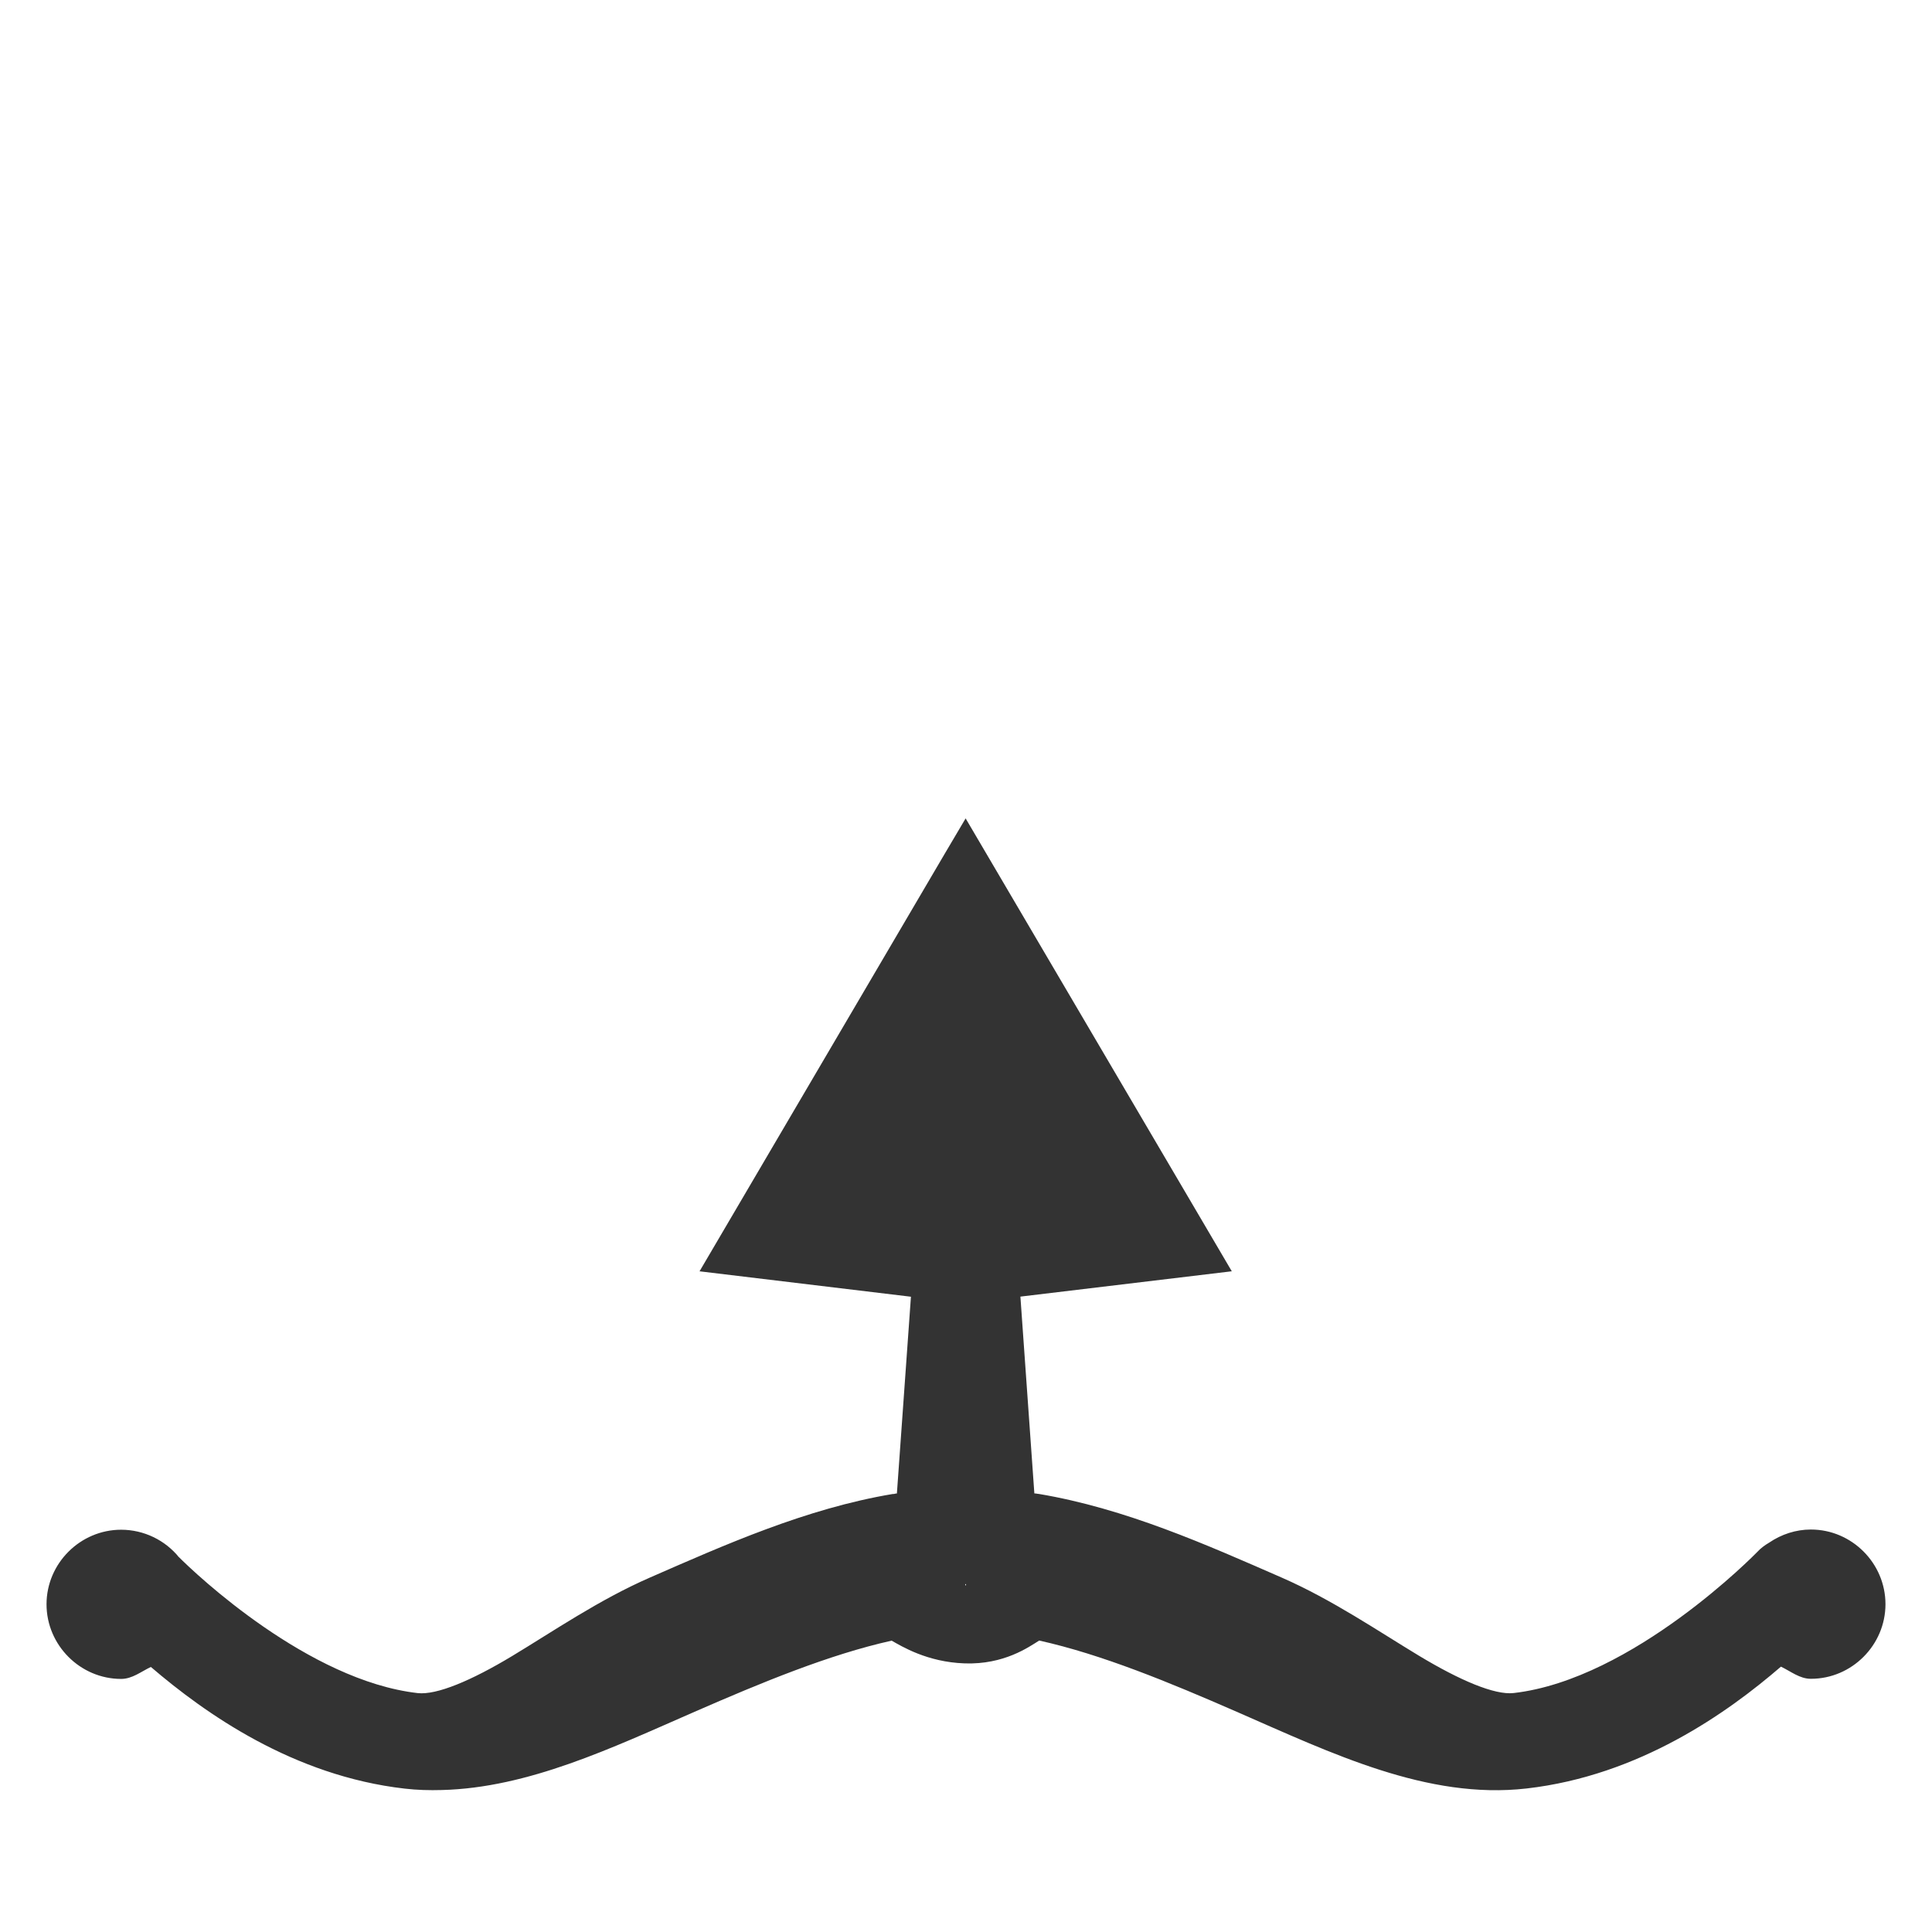
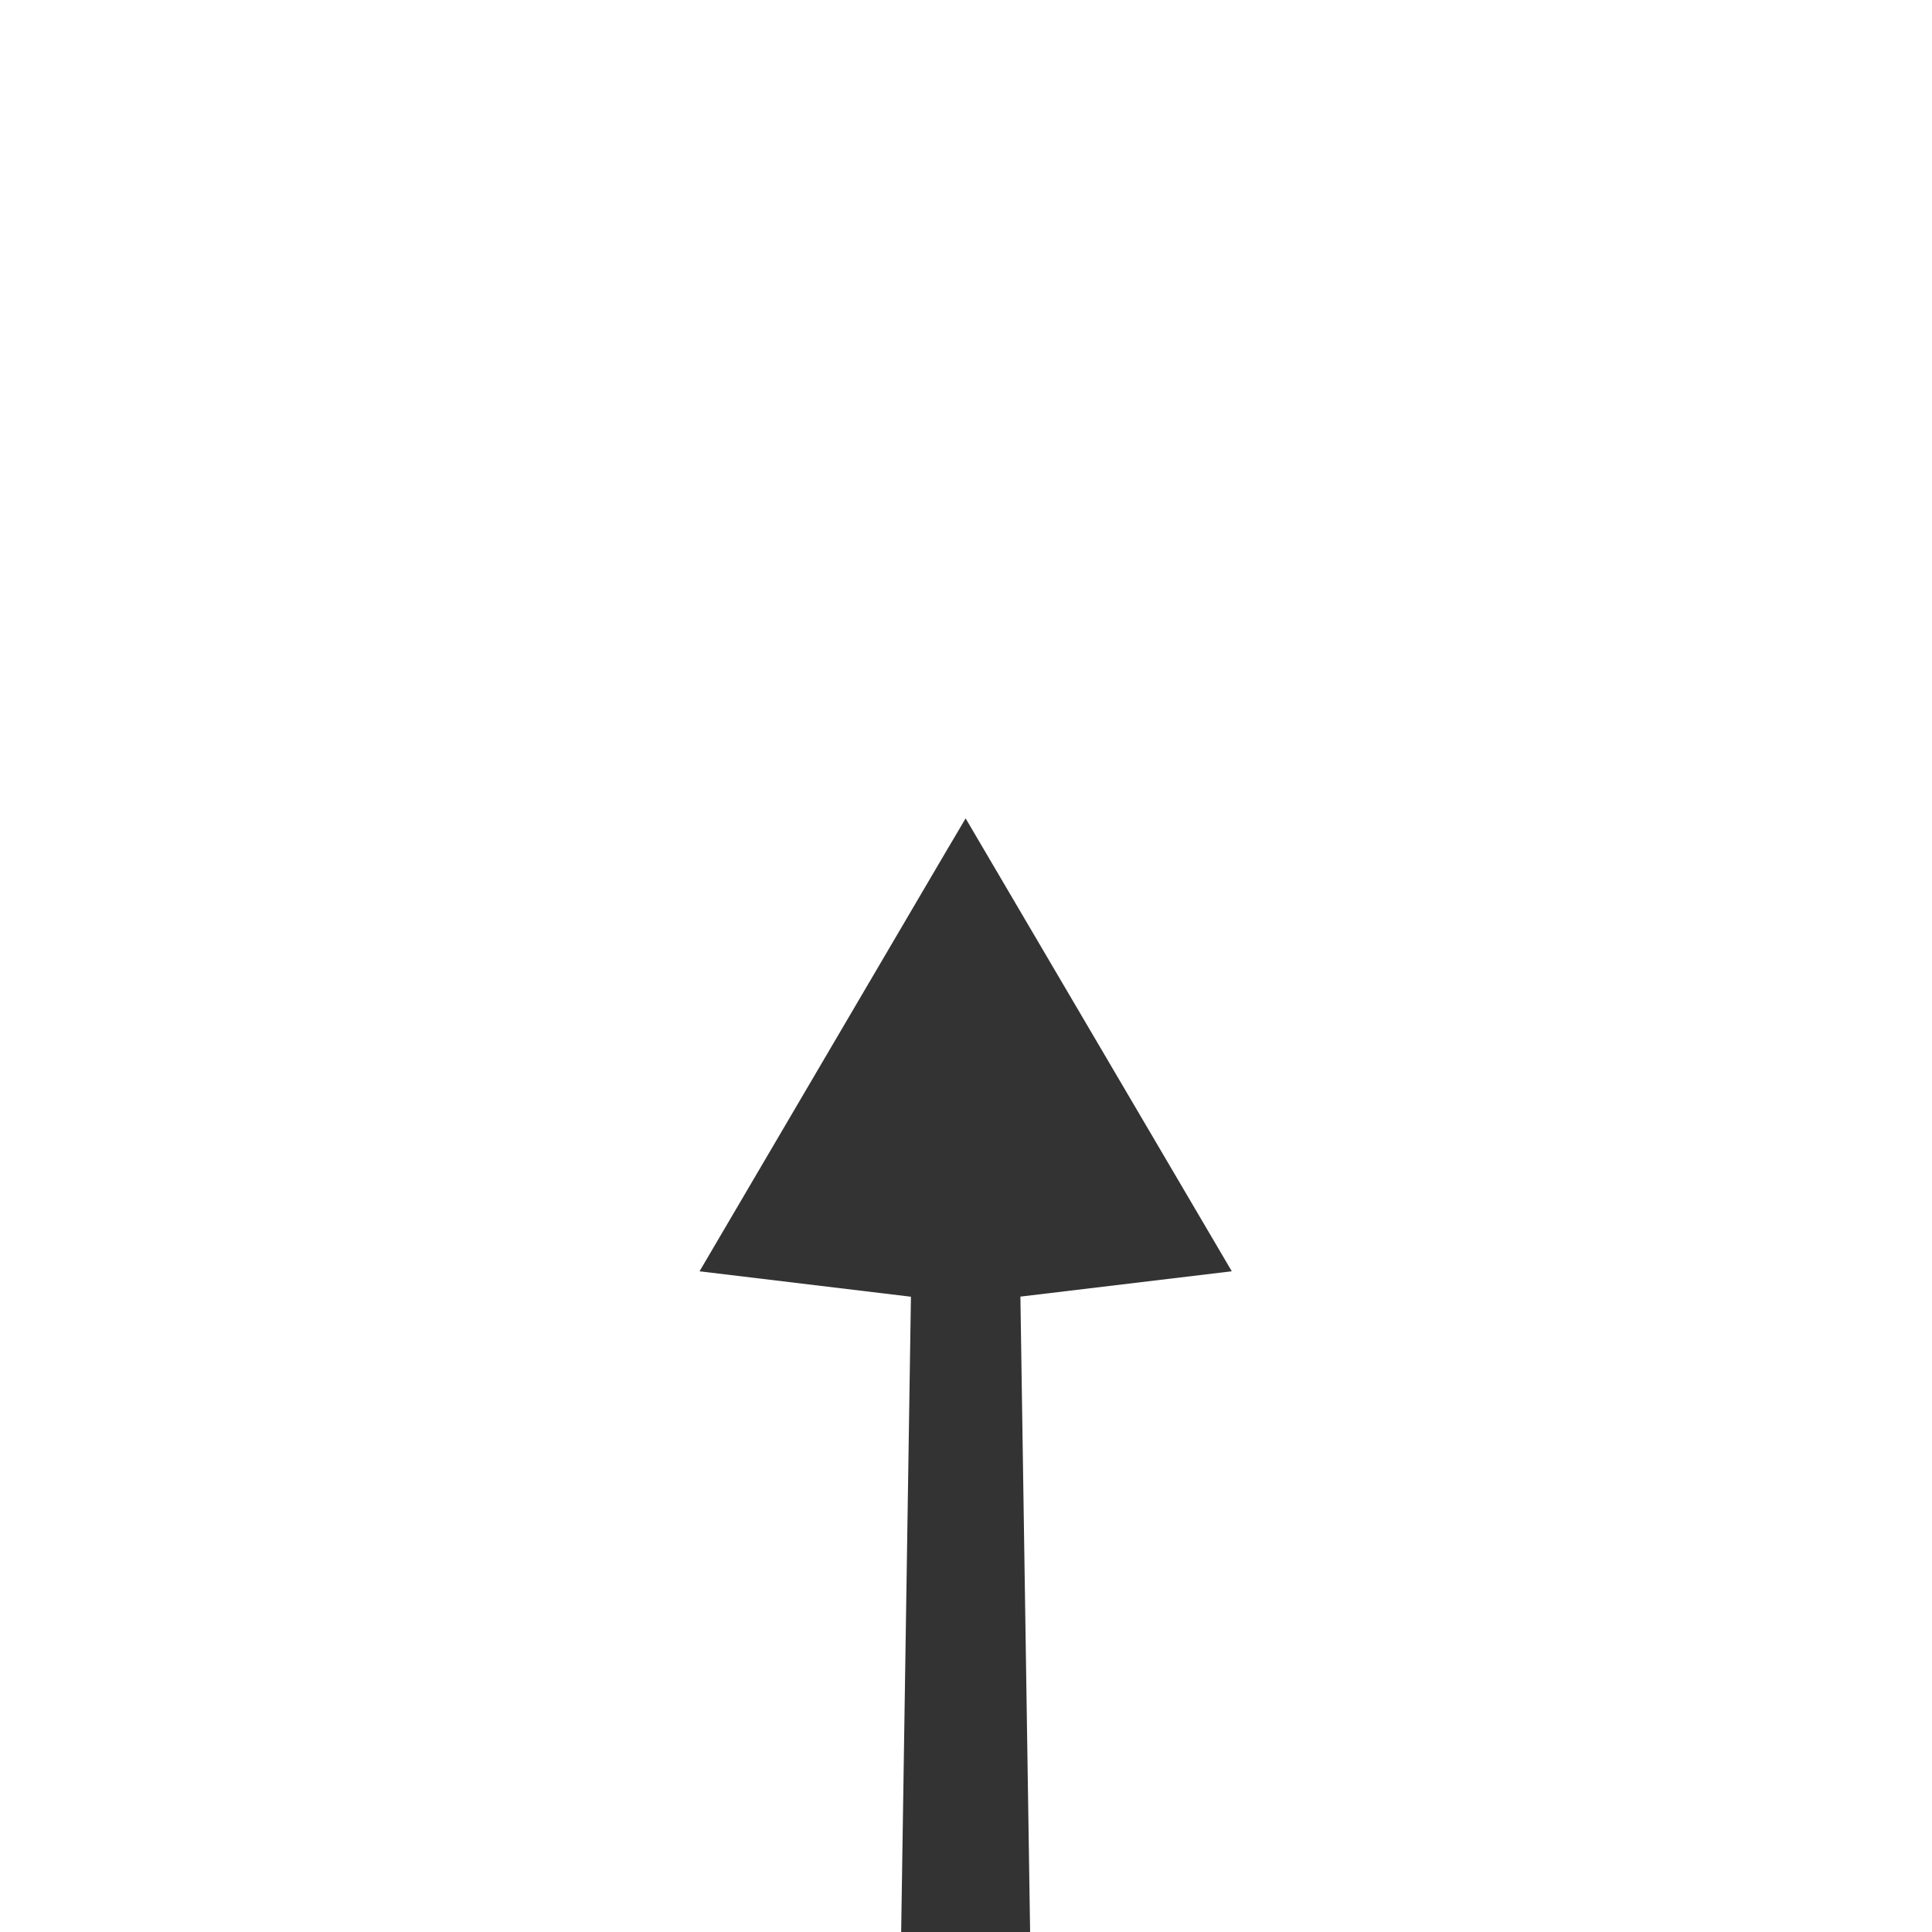
<svg xmlns="http://www.w3.org/2000/svg" width="108" height="108" viewBox="0 0 108 108" id="svg2" version="1.1">
  <defs id="defs4" />
  <g transform="translate(0,-944.3623)" id="layer1">
-     <path id="path4153" d="m 53.979,990.111 -1.181,1.998 -13.693,23.32 11.817,1.421 -0.785,11 c -0.08,-0.01 -0.135,0.036 -0.219,0.028 l -0.005,0 -0.011,0 c -4.852,0.813 -9.408,2.852 -13.58,4.675 -2.829,1.235 -5.427,3.018 -7.698,4.386 -2.271,1.368 -4.216,2.189 -5.278,2.068 -6.077,-0.696 -12.36,-6.597 -13.415,-7.672 l 0.091,0.1 c -0.79,-0.985 -1.986,-1.558 -3.248,-1.56 -2.287,-2e-4 -4.173,1.88 -4.173,4.167 -1.9e-4,2.287 1.885,4.173 4.172,4.173 0.618,0 1.112,-0.408 1.661,-0.669 3.035,2.6 7.962,6.089 14.189,6.801 0.693,0.081 1.388,0.099 2.078,0.079 4.83,-0.123 9.49,-2.348 14.131,-4.376 3.763,-1.643 7.529,-3.2 11.011,-3.974 0.554,0.308 1.975,1.199 4.087,1.271 2.201,0.074 3.577,-0.913 4.162,-1.277 3.488,0.773 7.267,2.333 11.037,3.98 5.304,2.316 10.655,4.924 16.204,4.29 6.313,-0.722 11.243,-4.242 14.222,-6.811 0.554,0.263 1.048,0.679 1.672,0.679 l 0.005,0 c 2.287,0 4.167,-1.886 4.167,-4.172 -2.3e-4,-2.286 -1.88,-4.172 -4.167,-4.172 l -0.005,-3e-4 c -0.832,0 -1.641,0.264 -2.329,0.732 -0.246,0.145 -0.481,0.316 -0.678,0.534 -0.037,0.038 -6.926,7.11 -13.607,7.875 -1.063,0.12 -3.007,-0.71 -5.278,-2.078 -2.271,-1.368 -4.87,-3.146 -7.698,-4.381 -4.174,-1.823 -8.727,-3.862 -13.58,-4.674 l -0.011,10e-5 -0.011,0 c -0.076,-0.01 -0.141,-0.027 -0.214,-0.028 l -0.78,-11 11.817,-1.416 -14.879,-25.317 z m 7e-6,42.803 c 0.025,-0.01 0.02,-0.01 0.022,0.034 1.7e-4,0.028 0.005,0.027 -0.02,0.034 -0.026,0.01 -0.02,0.01 -0.021,-0.028 -1.7e-4,-0.028 -0.006,-0.033 0.021,-0.034 z" style="color:#000000;font-style:normal;font-variant:normal;font-weight:normal;font-stretch:normal;font-size:medium;line-height:normal;font-family:sans-serif;text-indent:0;text-align:start;text-decoration:none;text-decoration-line:none;text-decoration-style:solid;text-decoration-color:#000000;letter-spacing:normal;word-spacing:normal;text-transform:none;direction:ltr;block-progression:tb;writing-mode:lr-tb;baseline-shift:baseline;text-anchor:start;white-space:normal;clip-rule:nonzero;display:inline;overflow:visible;visibility:visible;opacity:1;isolation:auto;mix-blend-mode:normal;color-interpolation:sRGB;color-interpolation-filters:linearRGB;solid-color:#000000;solid-opacity:1;fill:#333333;fill-opacity:1;fill-rule:evenodd;stroke:none;stroke-width:1;stroke-linecap:round;stroke-linejoin:miter;stroke-miterlimit:4;stroke-dasharray:none;stroke-dashoffset:0;stroke-opacity:1;color-rendering:auto;image-rendering:auto;shape-rendering:auto;text-rendering:auto;enable-background:accumulate" />
+     <path id="path4153" d="m 53.979,990.111 -1.181,1.998 -13.693,23.32 11.817,1.421 -0.785,51 c -0.08,-0.01 -0.135,0.036 -0.219,0.028 l -0.005,0 -0.011,0 c -4.852,0.813 -9.408,2.852 -13.58,4.675 -2.829,1.235 -5.427,3.018 -7.698,4.386 -2.271,1.368 -4.216,2.189 -5.278,2.068 -6.077,-0.696 -12.36,-6.597 -13.415,-7.672 l 0.091,0.1 c -0.79,-0.985 -1.986,-1.558 -3.248,-1.56 -2.287,-2e-4 -4.173,1.88 -4.173,4.167 -1.9e-4,2.287 1.885,4.173 4.172,4.173 0.618,0 1.112,-0.408 1.661,-0.669 3.035,2.6 7.962,6.089 14.189,6.801 0.693,0.081 1.388,0.099 2.078,0.079 4.83,-0.123 9.49,-2.348 14.131,-4.376 3.763,-1.643 7.529,-3.2 11.011,-3.974 0.554,0.308 1.975,1.199 4.087,1.271 2.201,0.074 3.577,-0.913 4.162,-1.277 3.488,0.773 7.267,2.333 11.037,3.98 5.304,2.316 10.655,4.924 16.204,4.29 6.313,-0.722 11.243,-4.242 14.222,-6.811 0.554,0.263 1.048,0.679 1.672,0.679 l 0.005,0 c 2.287,0 4.167,-1.886 4.167,-4.172 -2.3e-4,-2.286 -1.88,-4.172 -4.167,-4.172 l -0.005,-3e-4 c -0.832,0 -1.641,0.264 -2.329,0.732 -0.246,0.145 -0.481,0.316 -0.678,0.534 -0.037,0.038 -6.926,7.11 -13.607,7.875 -1.063,0.12 -3.007,-0.71 -5.278,-2.078 -2.271,-1.368 -4.87,-3.146 -7.698,-4.381 -4.174,-1.823 -8.727,-3.862 -13.58,-4.674 l -0.011,10e-5 -0.011,0 c -0.076,-0.01 -0.141,-0.027 -0.214,-0.028 l -0.78,-51 11.817,-1.416 -14.879,-25.317 z m 7e-6,82.803 c 0.025,-0.01 0.02,-0.01 0.022,0.034 1.7e-4,0.028 0.005,0.027 -0.02,0.034 -0.026,0.01 -0.02,0.01 -0.021,-0.028 -1.7e-4,-0.028 -0.006,-0.033 0.021,-0.034 z" style="color:#000000;font-style:normal;font-variant:normal;font-weight:normal;font-stretch:normal;font-size:medium;line-height:normal;font-family:sans-serif;text-indent:0;text-align:start;text-decoration:none;text-decoration-line:none;text-decoration-style:solid;text-decoration-color:#000000;letter-spacing:normal;word-spacing:normal;text-transform:none;direction:ltr;block-progression:tb;writing-mode:lr-tb;baseline-shift:baseline;text-anchor:start;white-space:normal;clip-rule:nonzero;display:inline;overflow:visible;visibility:visible;opacity:1;isolation:auto;mix-blend-mode:normal;color-interpolation:sRGB;color-interpolation-filters:linearRGB;solid-color:#000000;solid-opacity:1;fill:#333333;fill-opacity:1;fill-rule:evenodd;stroke:none;stroke-width:1;stroke-linecap:round;stroke-linejoin:miter;stroke-miterlimit:4;stroke-dasharray:none;stroke-dashoffset:0;stroke-opacity:1;color-rendering:auto;image-rendering:auto;shape-rendering:auto;text-rendering:auto;enable-background:accumulate" />
  </g>
</svg>
